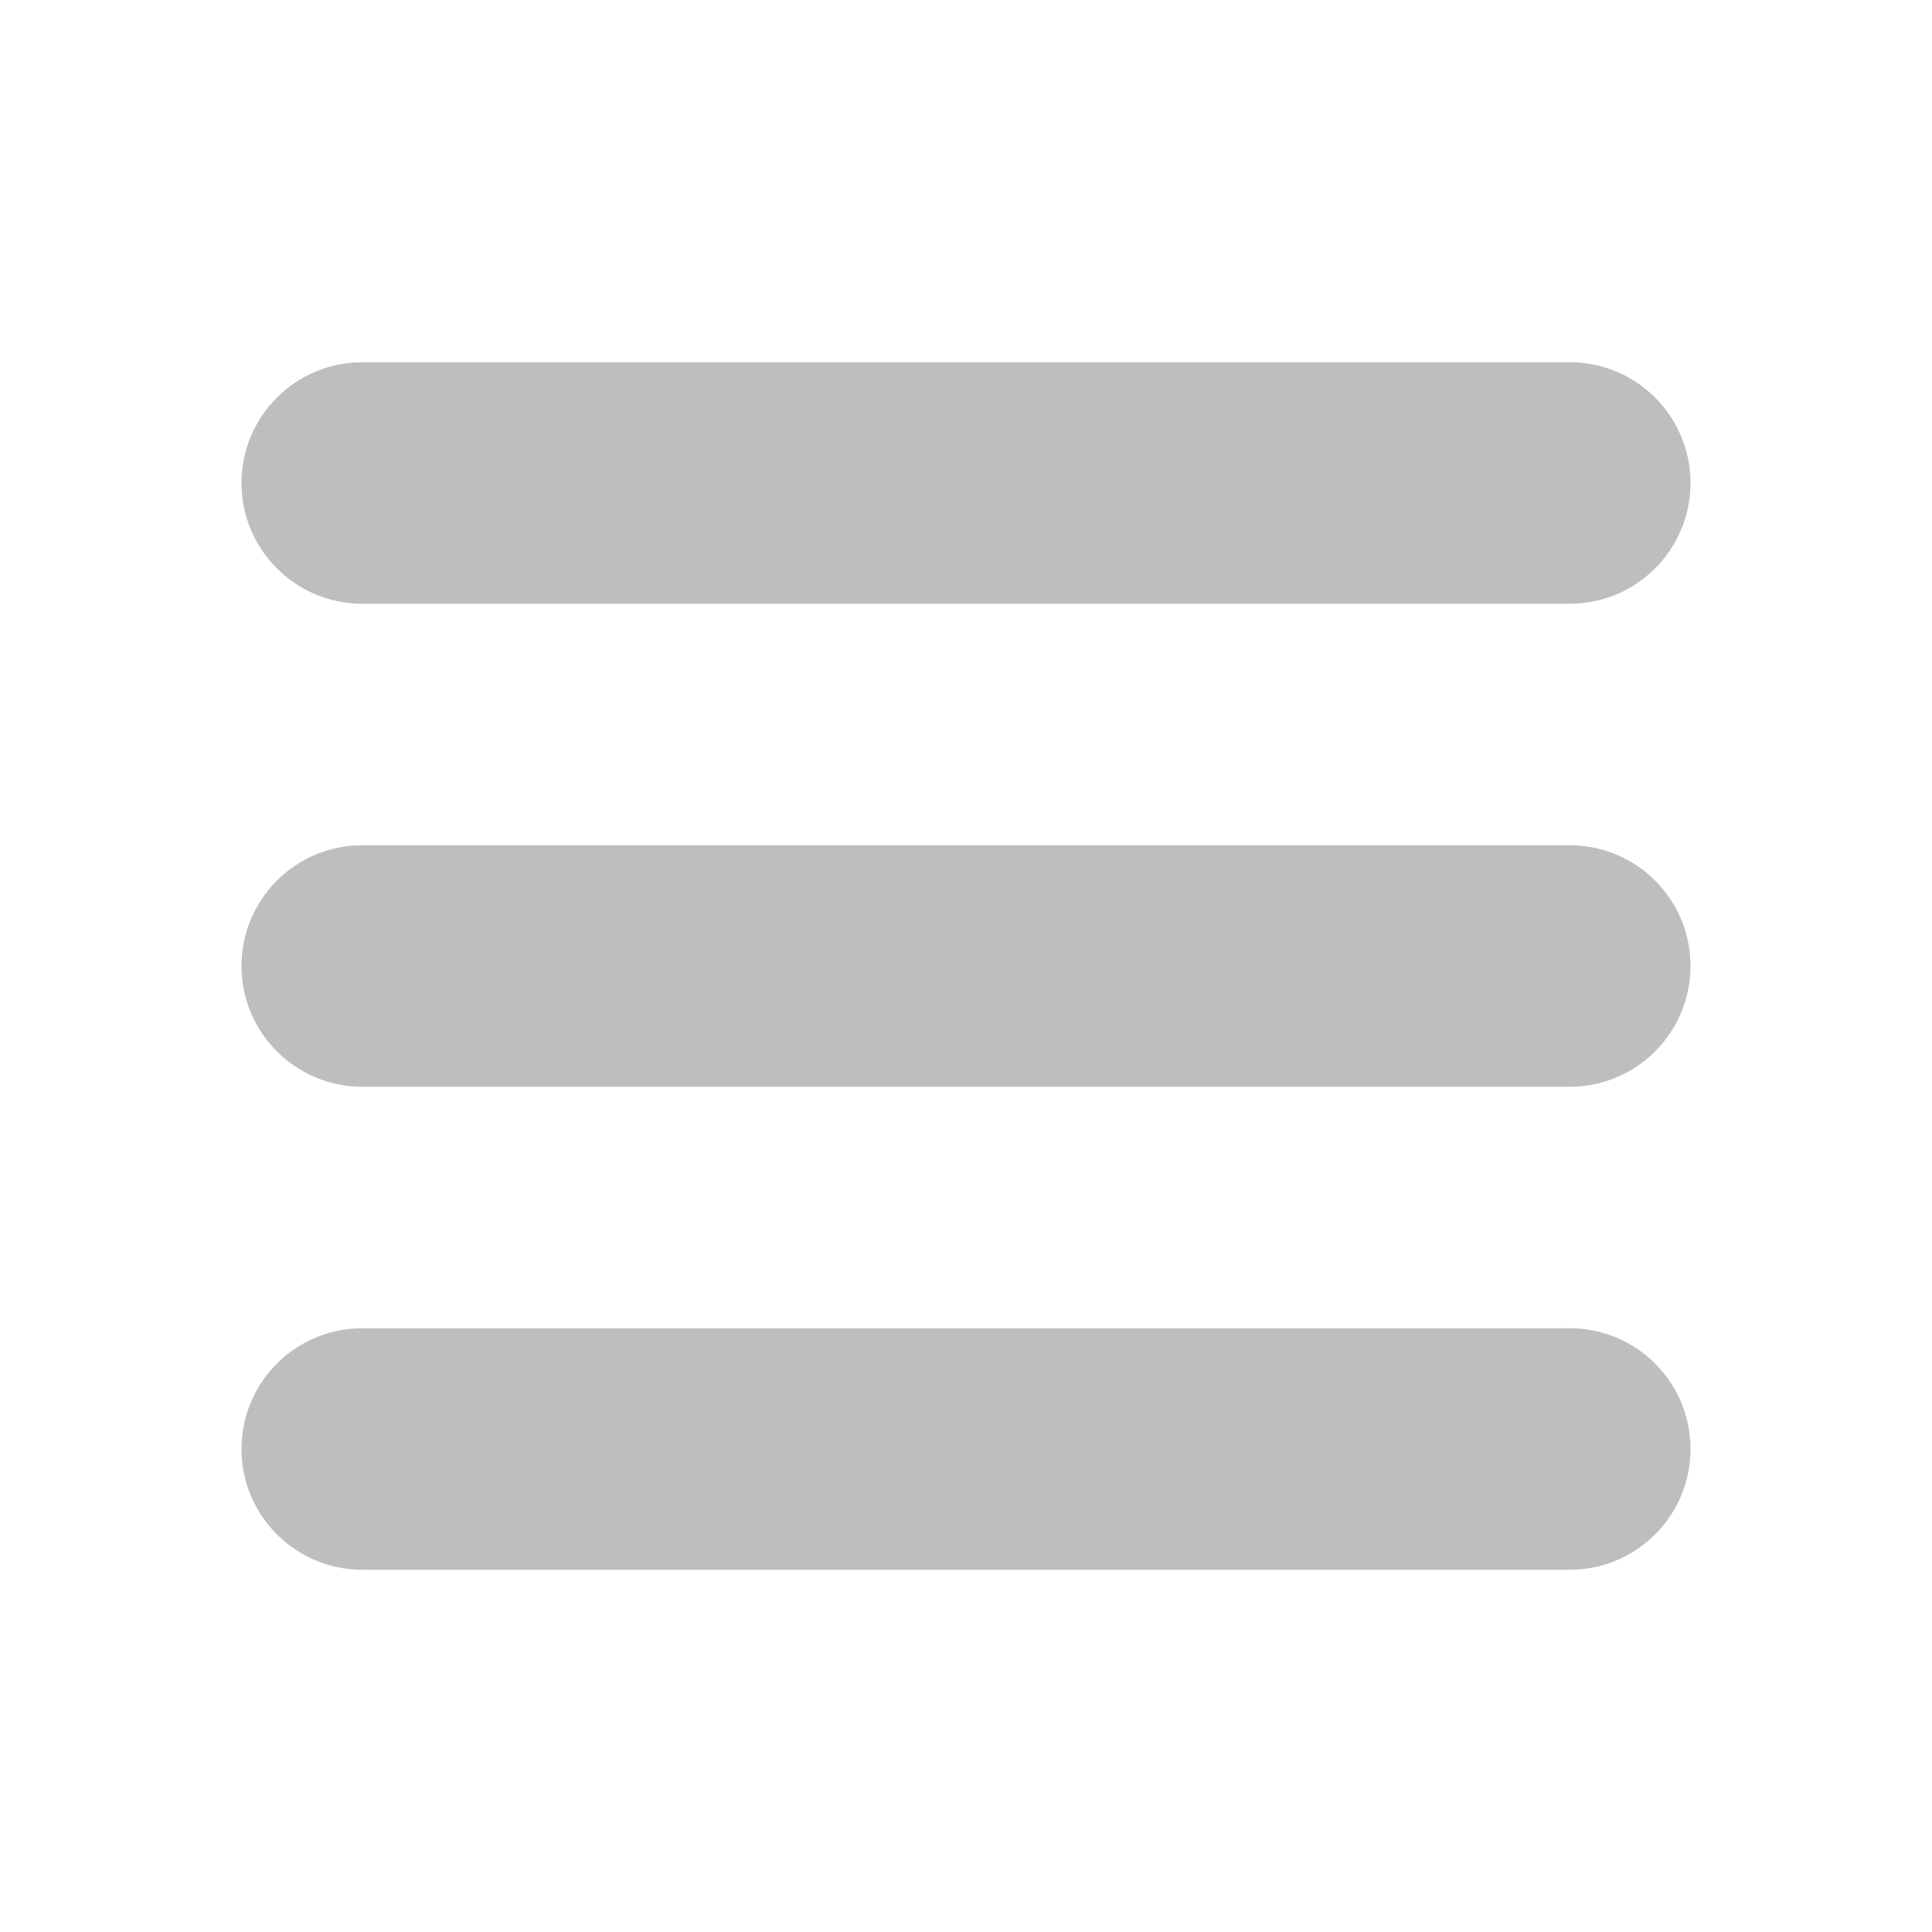
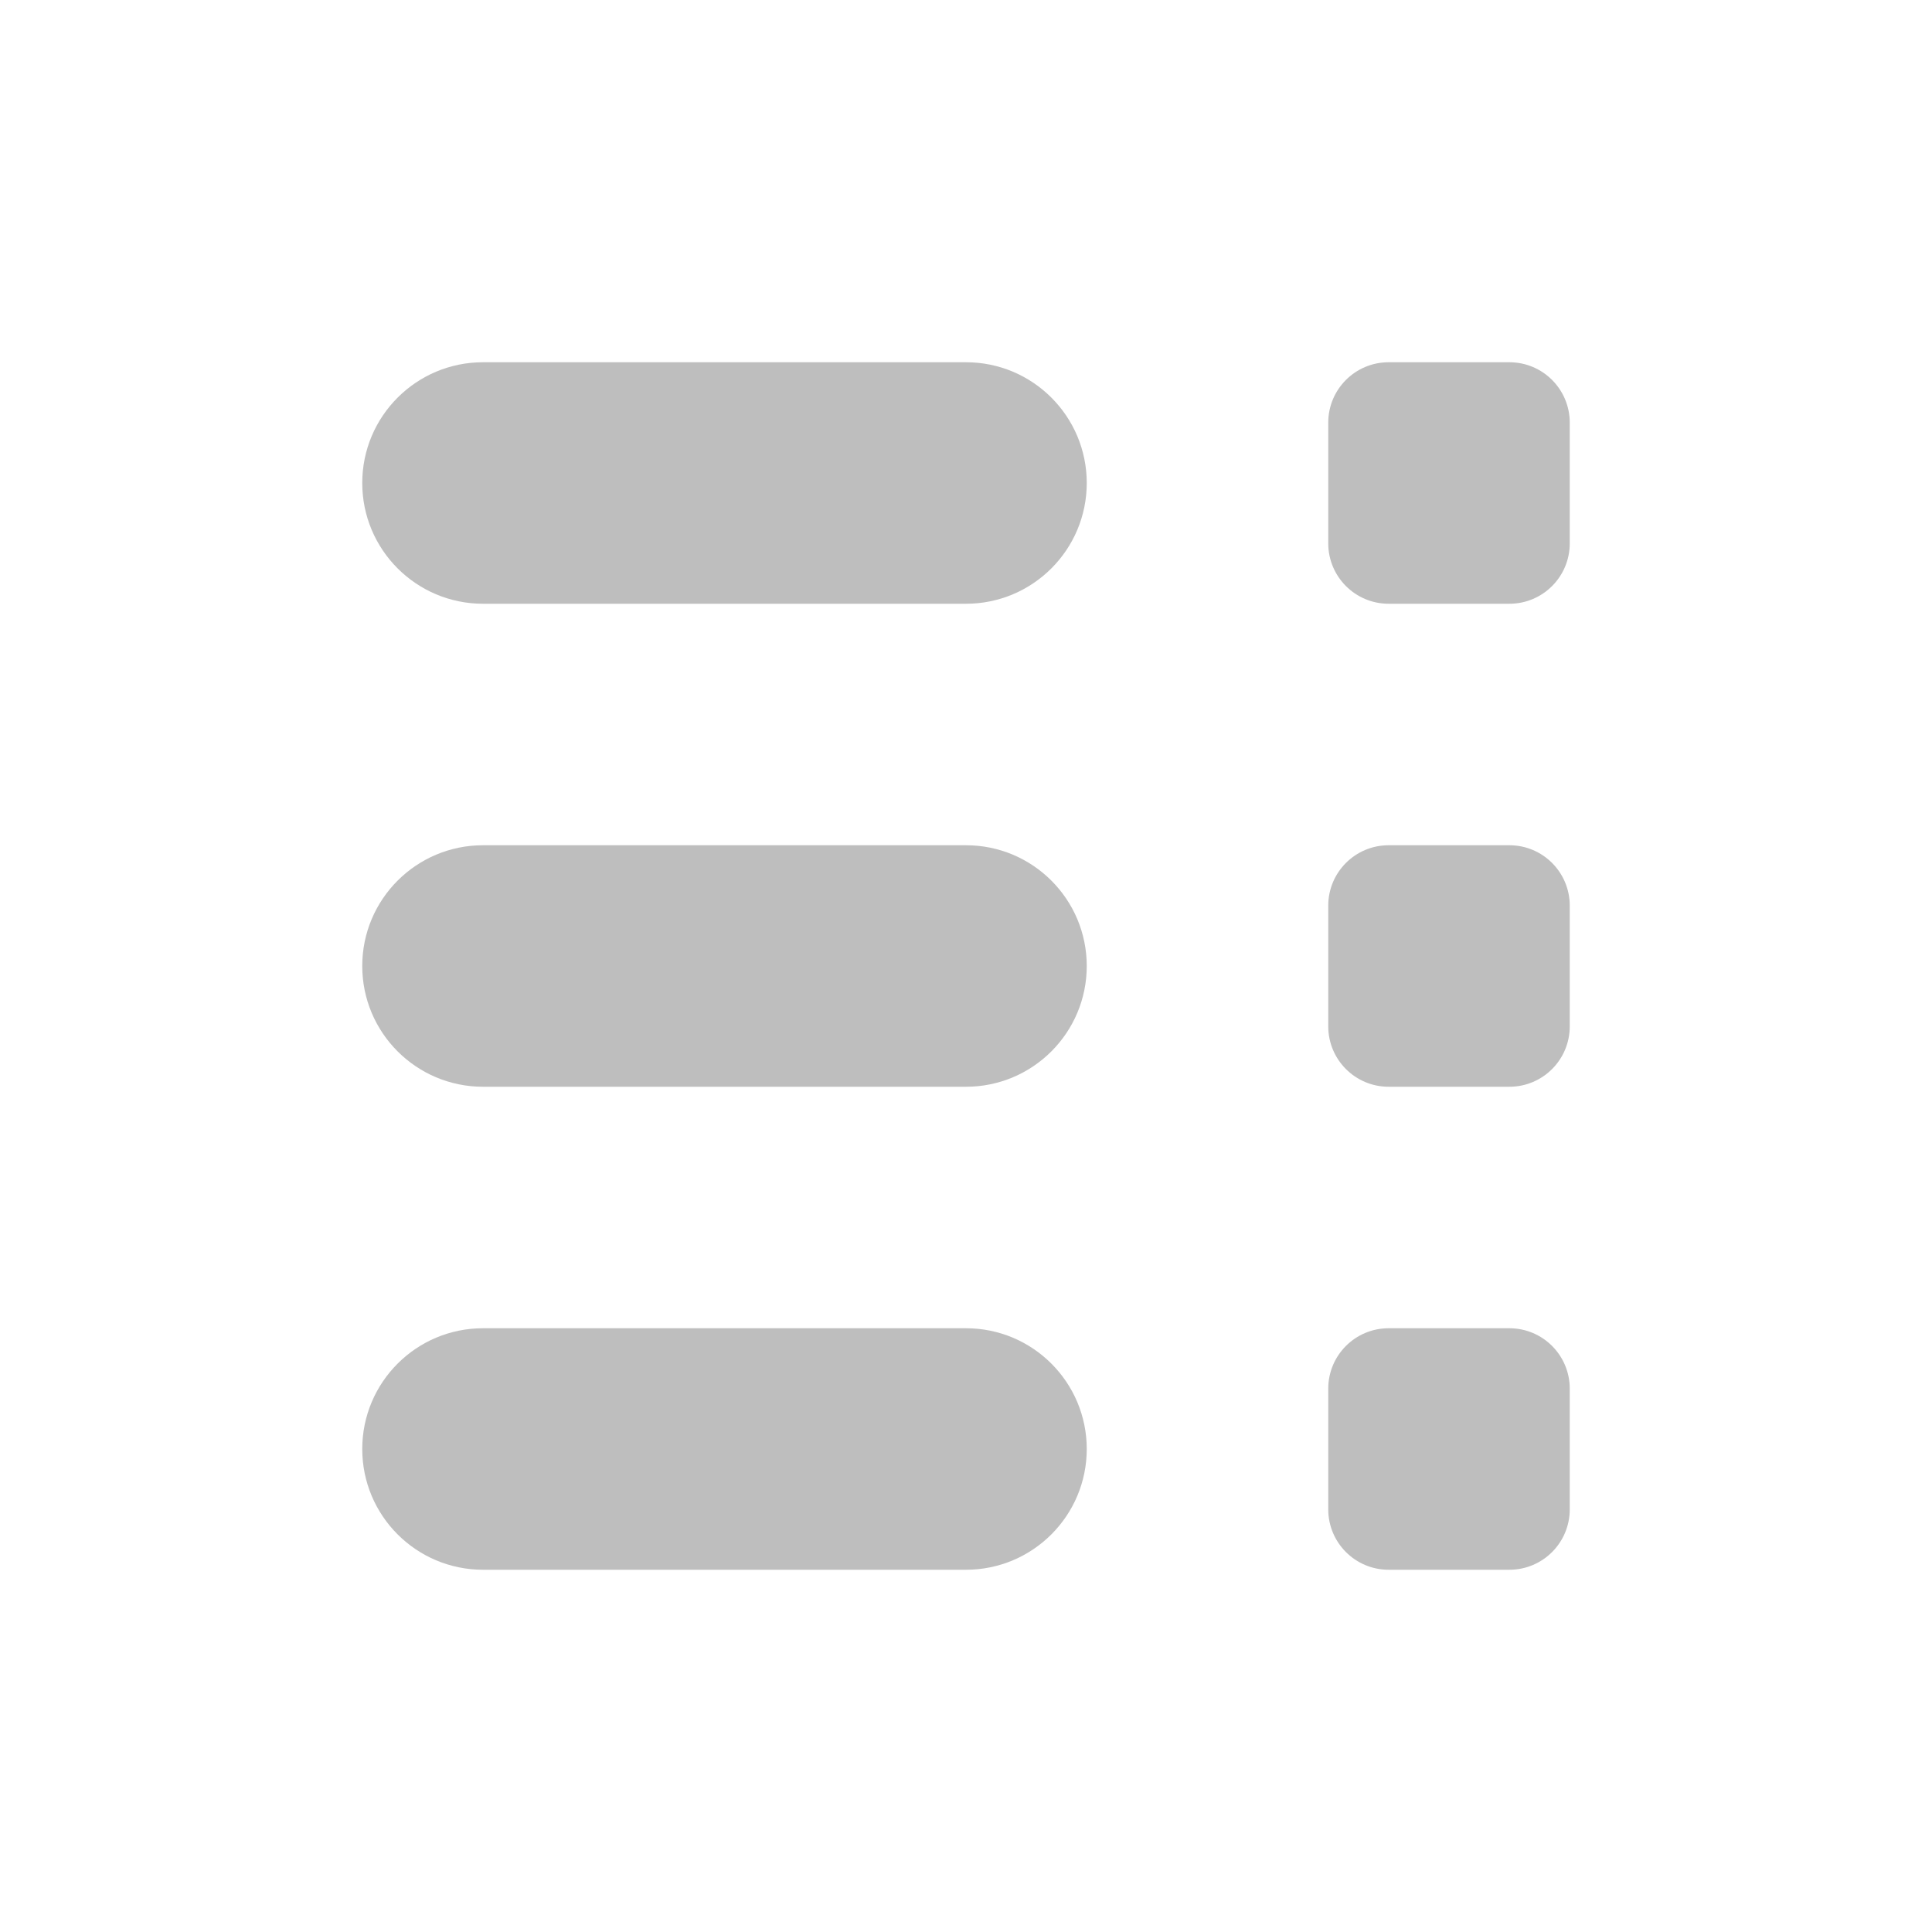
<svg xmlns="http://www.w3.org/2000/svg" enable-background="new 0 0 32 32" height="16" id="Layer_1" version="1.1" viewBox="0 0 16 16" width="16" xml:space="preserve">
  <defs id="defs13" />
-   <rect style="fill:#bebebe;fill-opacity:1;stroke:none" id="rect2997" width="12" height="2" x="2" y="3" rx="1" ry="1" />
-   <rect ry="1" rx="1" y="7" x="2" height="2" width="12" id="rect2999" style="fill:#bebebe;fill-opacity:1;stroke:none" />
-   <rect style="fill:#bebebe;fill-opacity:1;stroke:none" id="rect3001" width="12" height="2" x="2" y="11" rx="1" ry="1" />
+   <rect style="fill:#bebebe;fill-opacity:1;stroke:none" id="rect2997" width="6" height="2" x="3" y="3" rx="1" ry="1" />
+   <rect ry="1" rx="1" y="7" x="3" height="2" width="6" id="rect2999" style="fill:#bebebe;fill-opacity:1;stroke:none" />
+   <rect style="fill:#bebebe;fill-opacity:1;stroke:none" id="rect3001" width="6" height="2" x="3" y="11" rx="1" ry="1" />
+   <rect style="fill:#bebebe;fill-opacity:1;stroke:none" id="rect3018" width="2" height="2" x="11" y="3" rx="0.5" ry="0.5" />
+   <rect ry="0.5" rx="0.5" y="7" x="11" height="2" width="2" id="rect3024" style="fill:#bebebe;fill-opacity:1;stroke:none" />
+   <rect style="fill:#bebebe;fill-opacity:1;stroke:none" id="rect3030" width="2" height="2" x="11" y="11" rx="0.5" ry="0.5" />
</svg>
